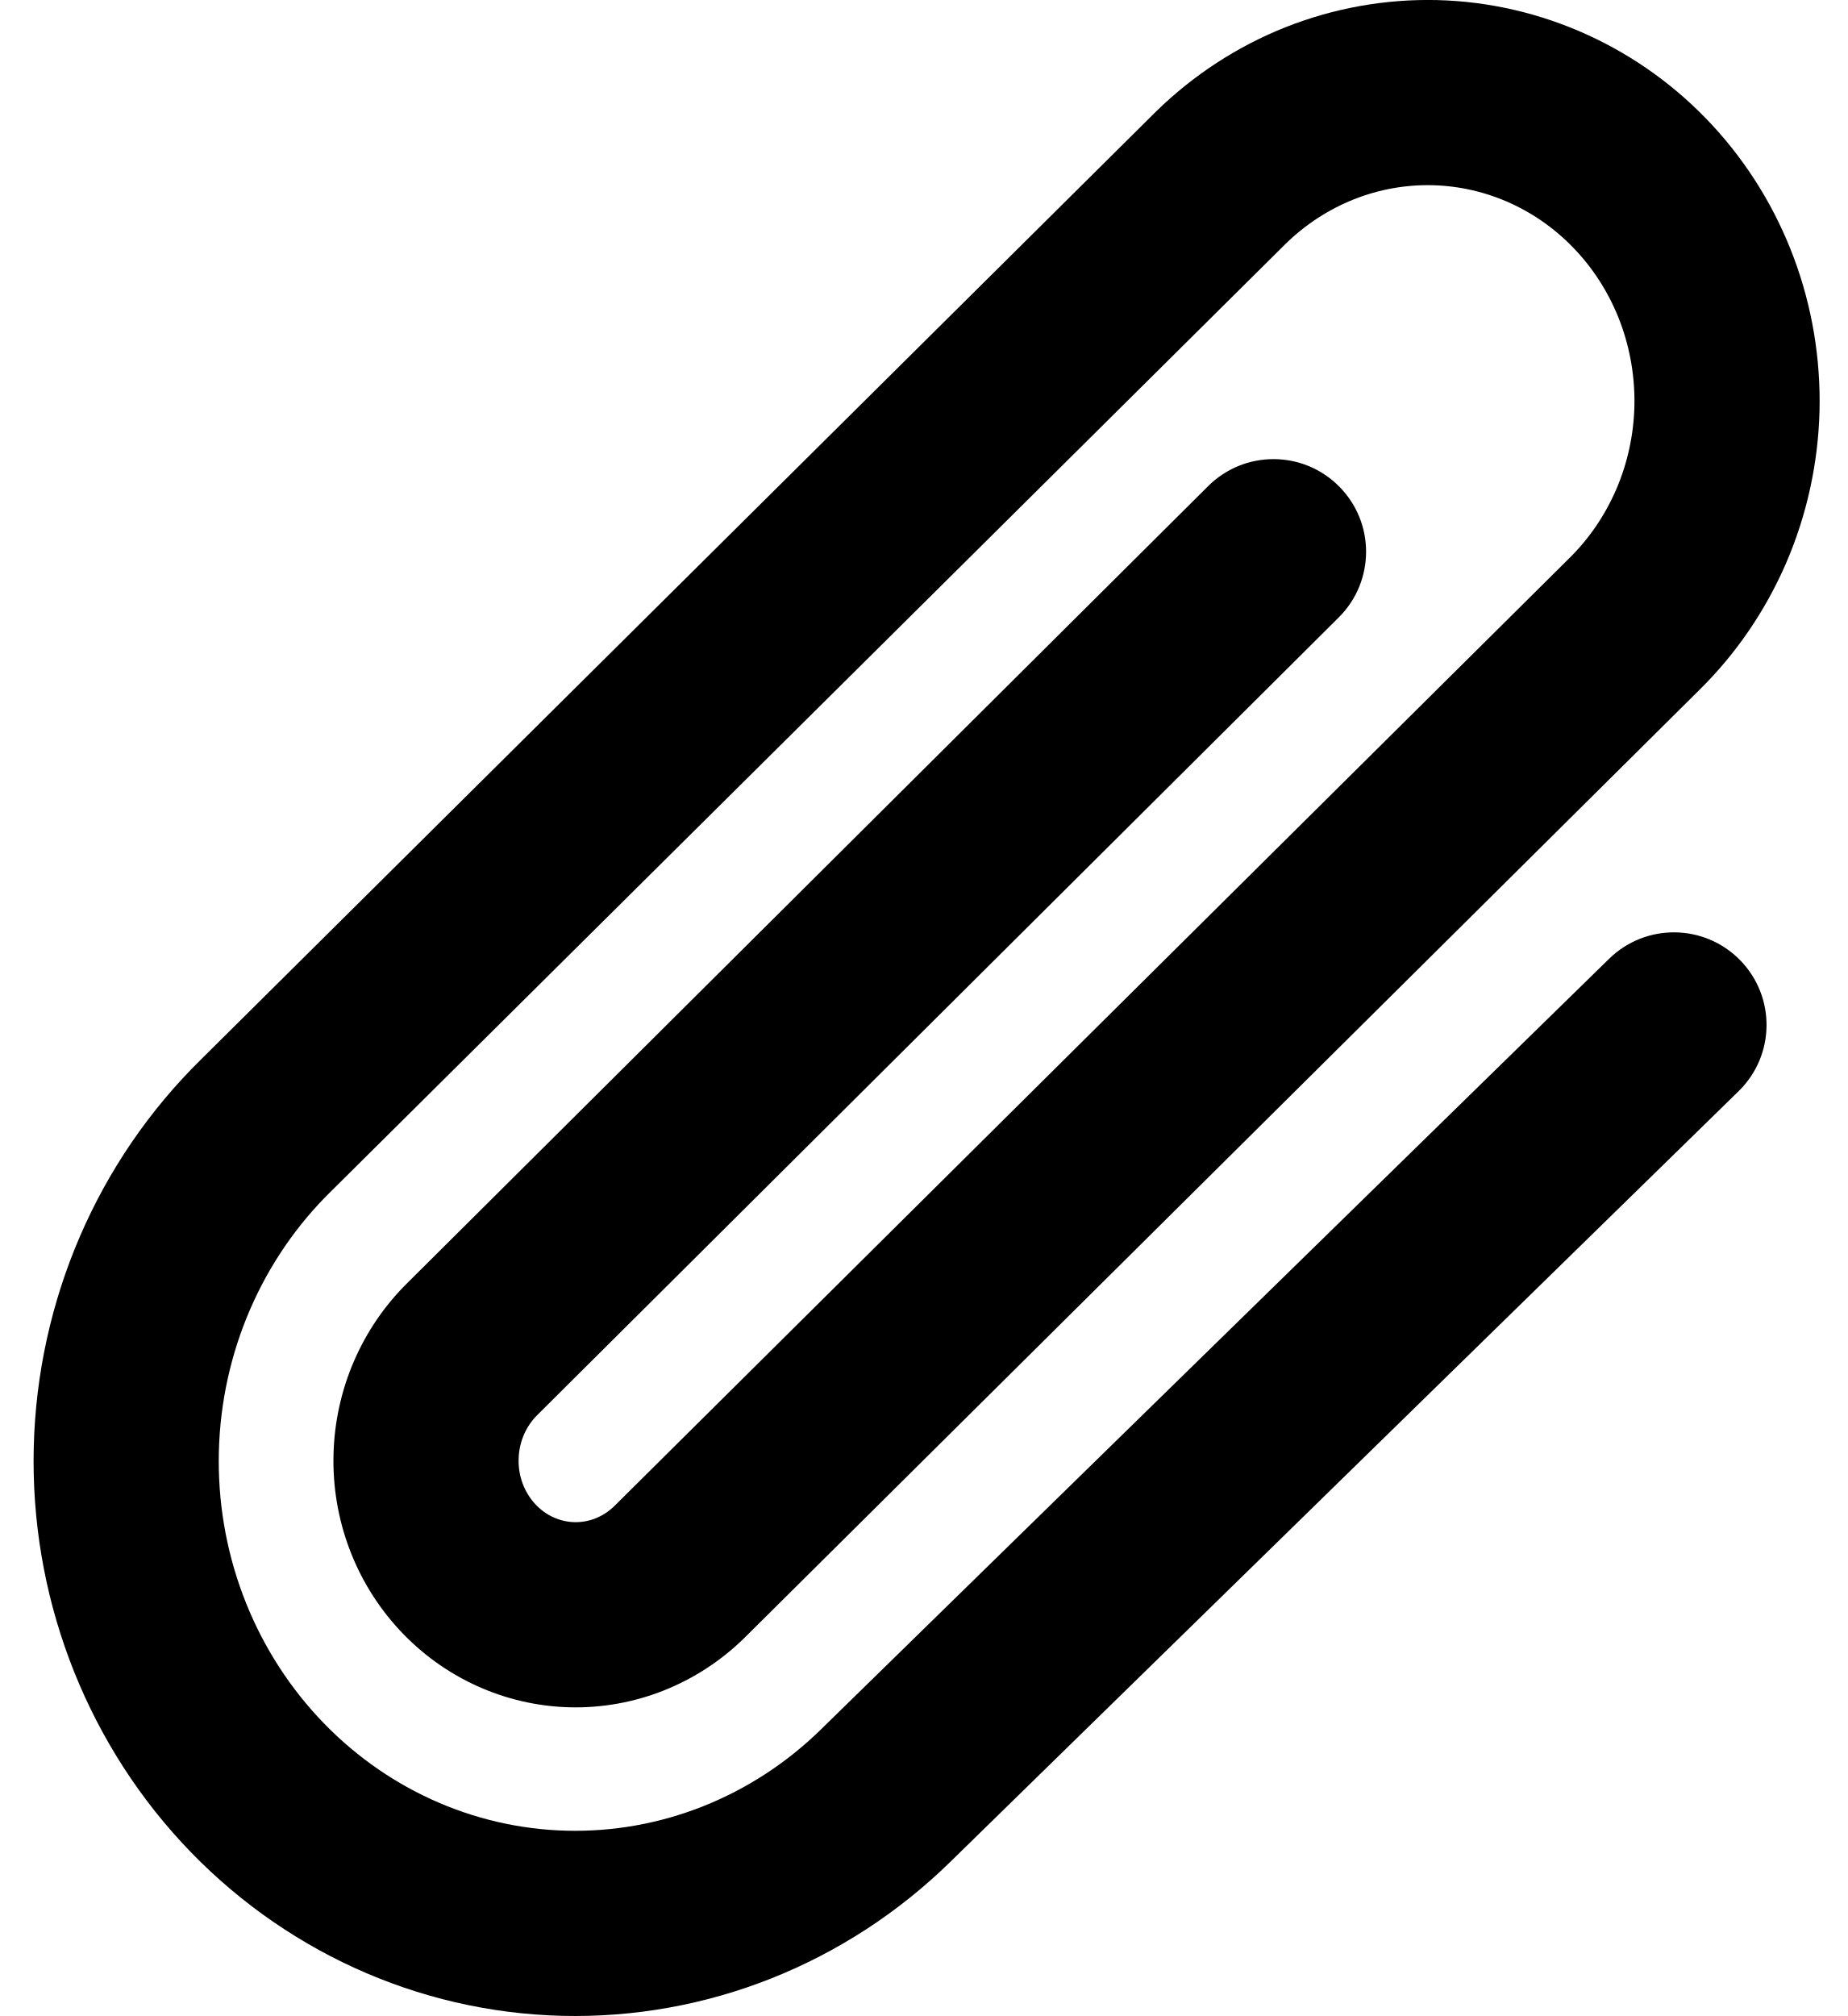
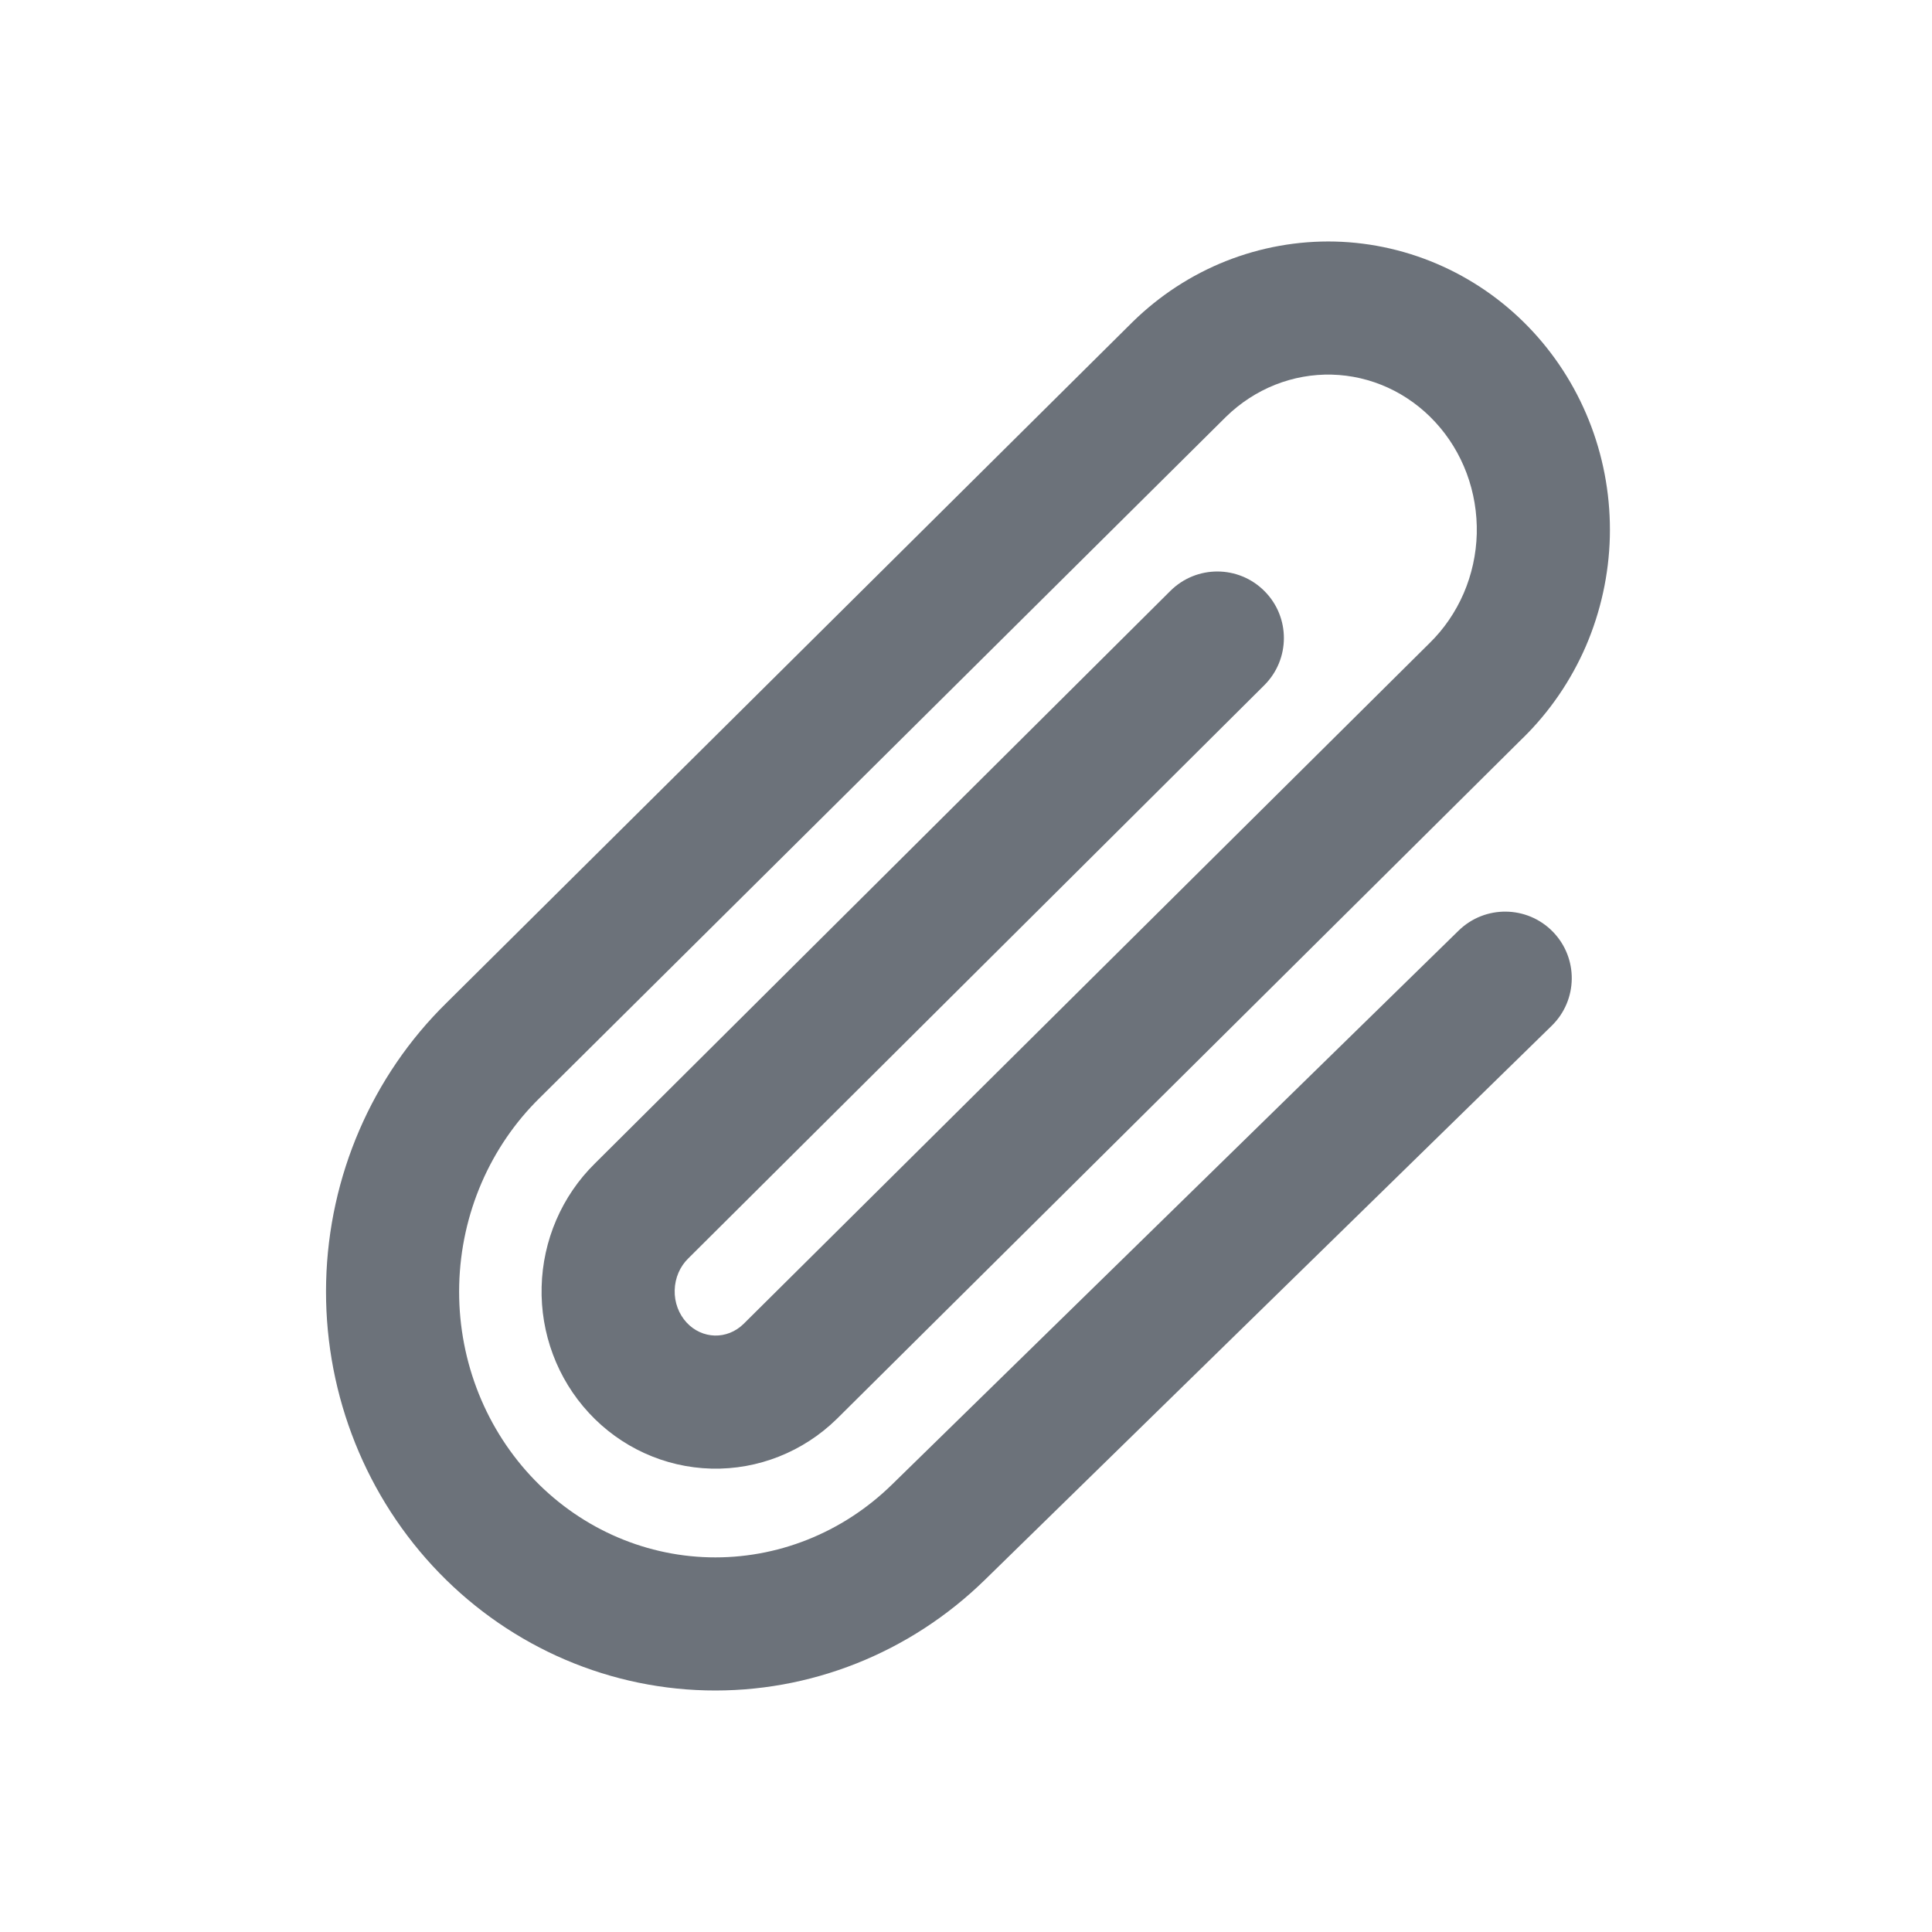
- <svg xmlns="http://www.w3.org/2000/svg" viewBox="0 0 22 24">
-   <path fill-rule="evenodd" clip-rule="evenodd" d="M15.306 0.324C15.882 0.096 16.496 -0.014 17.114 0.001C17.731 0.017 18.339 0.158 18.902 0.415C19.465 0.672 19.971 1.039 20.392 1.495C20.813 1.951 21.14 2.485 21.358 3.068C21.576 3.651 21.679 4.272 21.664 4.894C21.648 5.517 21.513 6.131 21.267 6.702C21.02 7.272 20.667 7.789 20.225 8.222L20.222 8.225L8.857 19.505C8.304 20.045 7.559 20.344 6.783 20.325C6.007 20.305 5.277 19.969 4.753 19.401C4.229 18.834 3.951 18.083 3.971 17.314C3.99 16.546 4.304 15.811 4.853 15.271L14.385 5.787C14.817 5.357 15.515 5.359 15.944 5.791C16.374 6.222 16.372 6.92 15.94 7.35L6.399 16.844C6.264 16.976 6.18 17.164 6.175 17.369C6.169 17.574 6.244 17.766 6.372 17.905C6.499 18.043 6.668 18.116 6.838 18.121C7.008 18.125 7.179 18.061 7.313 17.931L18.68 6.65C18.917 6.418 19.108 6.139 19.243 5.828C19.377 5.517 19.451 5.181 19.46 4.839C19.468 4.497 19.411 4.157 19.293 3.84C19.174 3.522 18.997 3.234 18.772 2.991C18.548 2.748 18.28 2.554 17.987 2.42C17.693 2.286 17.377 2.213 17.058 2.205C16.739 2.197 16.42 2.254 16.12 2.373C15.821 2.492 15.545 2.671 15.309 2.901L3.941 14.183C3.12 14.987 2.636 16.1 2.606 17.279C2.576 18.458 3.003 19.594 3.784 20.439C4.563 21.282 5.629 21.766 6.746 21.794C7.863 21.822 8.952 21.393 9.773 20.59L19.16 11.413C19.596 10.988 20.293 10.996 20.719 11.431C21.145 11.867 21.137 12.564 20.701 12.99L11.315 22.165C10.075 23.378 8.413 24.041 6.69 23.998C4.968 23.955 3.341 23.209 2.164 21.935C0.989 20.662 0.358 18.967 0.402 17.224C0.446 15.482 1.16 13.822 2.396 12.61L13.764 1.328C14.208 0.894 14.732 0.552 15.306 0.324Z" />
+ <svg xmlns="http://www.w3.org/2000/svg" width="32" height="32" viewBox="0 0 32 32" fill="none">
+   <path fill-rule="evenodd" clip-rule="evenodd" d="M20.306 4.324C20.882 4.096 21.496 3.986 22.114 4.001C22.731 4.017 23.339 4.158 23.902 4.415C24.465 4.672 24.971 5.039 25.392 5.495C25.813 5.951 26.14 6.485 26.358 7.068C26.576 7.651 26.679 8.272 26.664 8.894C26.648 9.517 26.513 10.131 26.267 10.703C26.02 11.272 25.667 11.789 25.225 12.223L25.222 12.225L13.857 23.505C13.304 24.045 12.559 24.344 11.783 24.325C11.007 24.305 10.277 23.969 9.753 23.401C9.229 22.834 8.951 22.083 8.971 21.314C8.99 20.546 9.304 19.811 9.853 19.271L19.385 9.787C19.817 9.357 20.515 9.359 20.944 9.791C21.374 10.222 21.372 10.92 20.94 11.35L11.399 20.844C11.264 20.976 11.18 21.164 11.175 21.369C11.169 21.574 11.244 21.766 11.372 21.905C11.499 22.043 11.668 22.116 11.838 22.121C12.008 22.125 12.179 22.061 12.313 21.931L23.68 10.65C23.917 10.418 24.108 10.139 24.243 9.828C24.377 9.517 24.451 9.181 24.46 8.839C24.468 8.497 24.411 8.157 24.293 7.84C24.174 7.522 23.997 7.234 23.772 6.991C23.548 6.748 23.28 6.554 22.987 6.42C22.693 6.286 22.377 6.213 22.058 6.205C21.739 6.197 21.42 6.254 21.12 6.373C20.821 6.492 20.545 6.671 20.309 6.901L8.941 18.183C8.12 18.987 7.636 20.1 7.606 21.279C7.576 22.458 8.003 23.594 8.784 24.439C9.563 25.282 10.629 25.766 11.746 25.794C12.863 25.822 13.952 25.393 14.773 24.59L24.16 15.413C24.596 14.988 25.293 14.996 25.719 15.431C26.145 15.867 26.137 16.564 25.701 16.99L16.315 26.165C15.075 27.378 13.413 28.041 11.69 27.998C9.968 27.955 8.341 27.209 7.164 25.935C5.989 24.662 5.358 22.967 5.402 21.224C5.446 19.482 6.16 17.822 7.396 16.61L18.764 5.328C19.208 4.894 19.732 4.552 20.306 4.324Z" fill="#6C727A" />
</svg>
